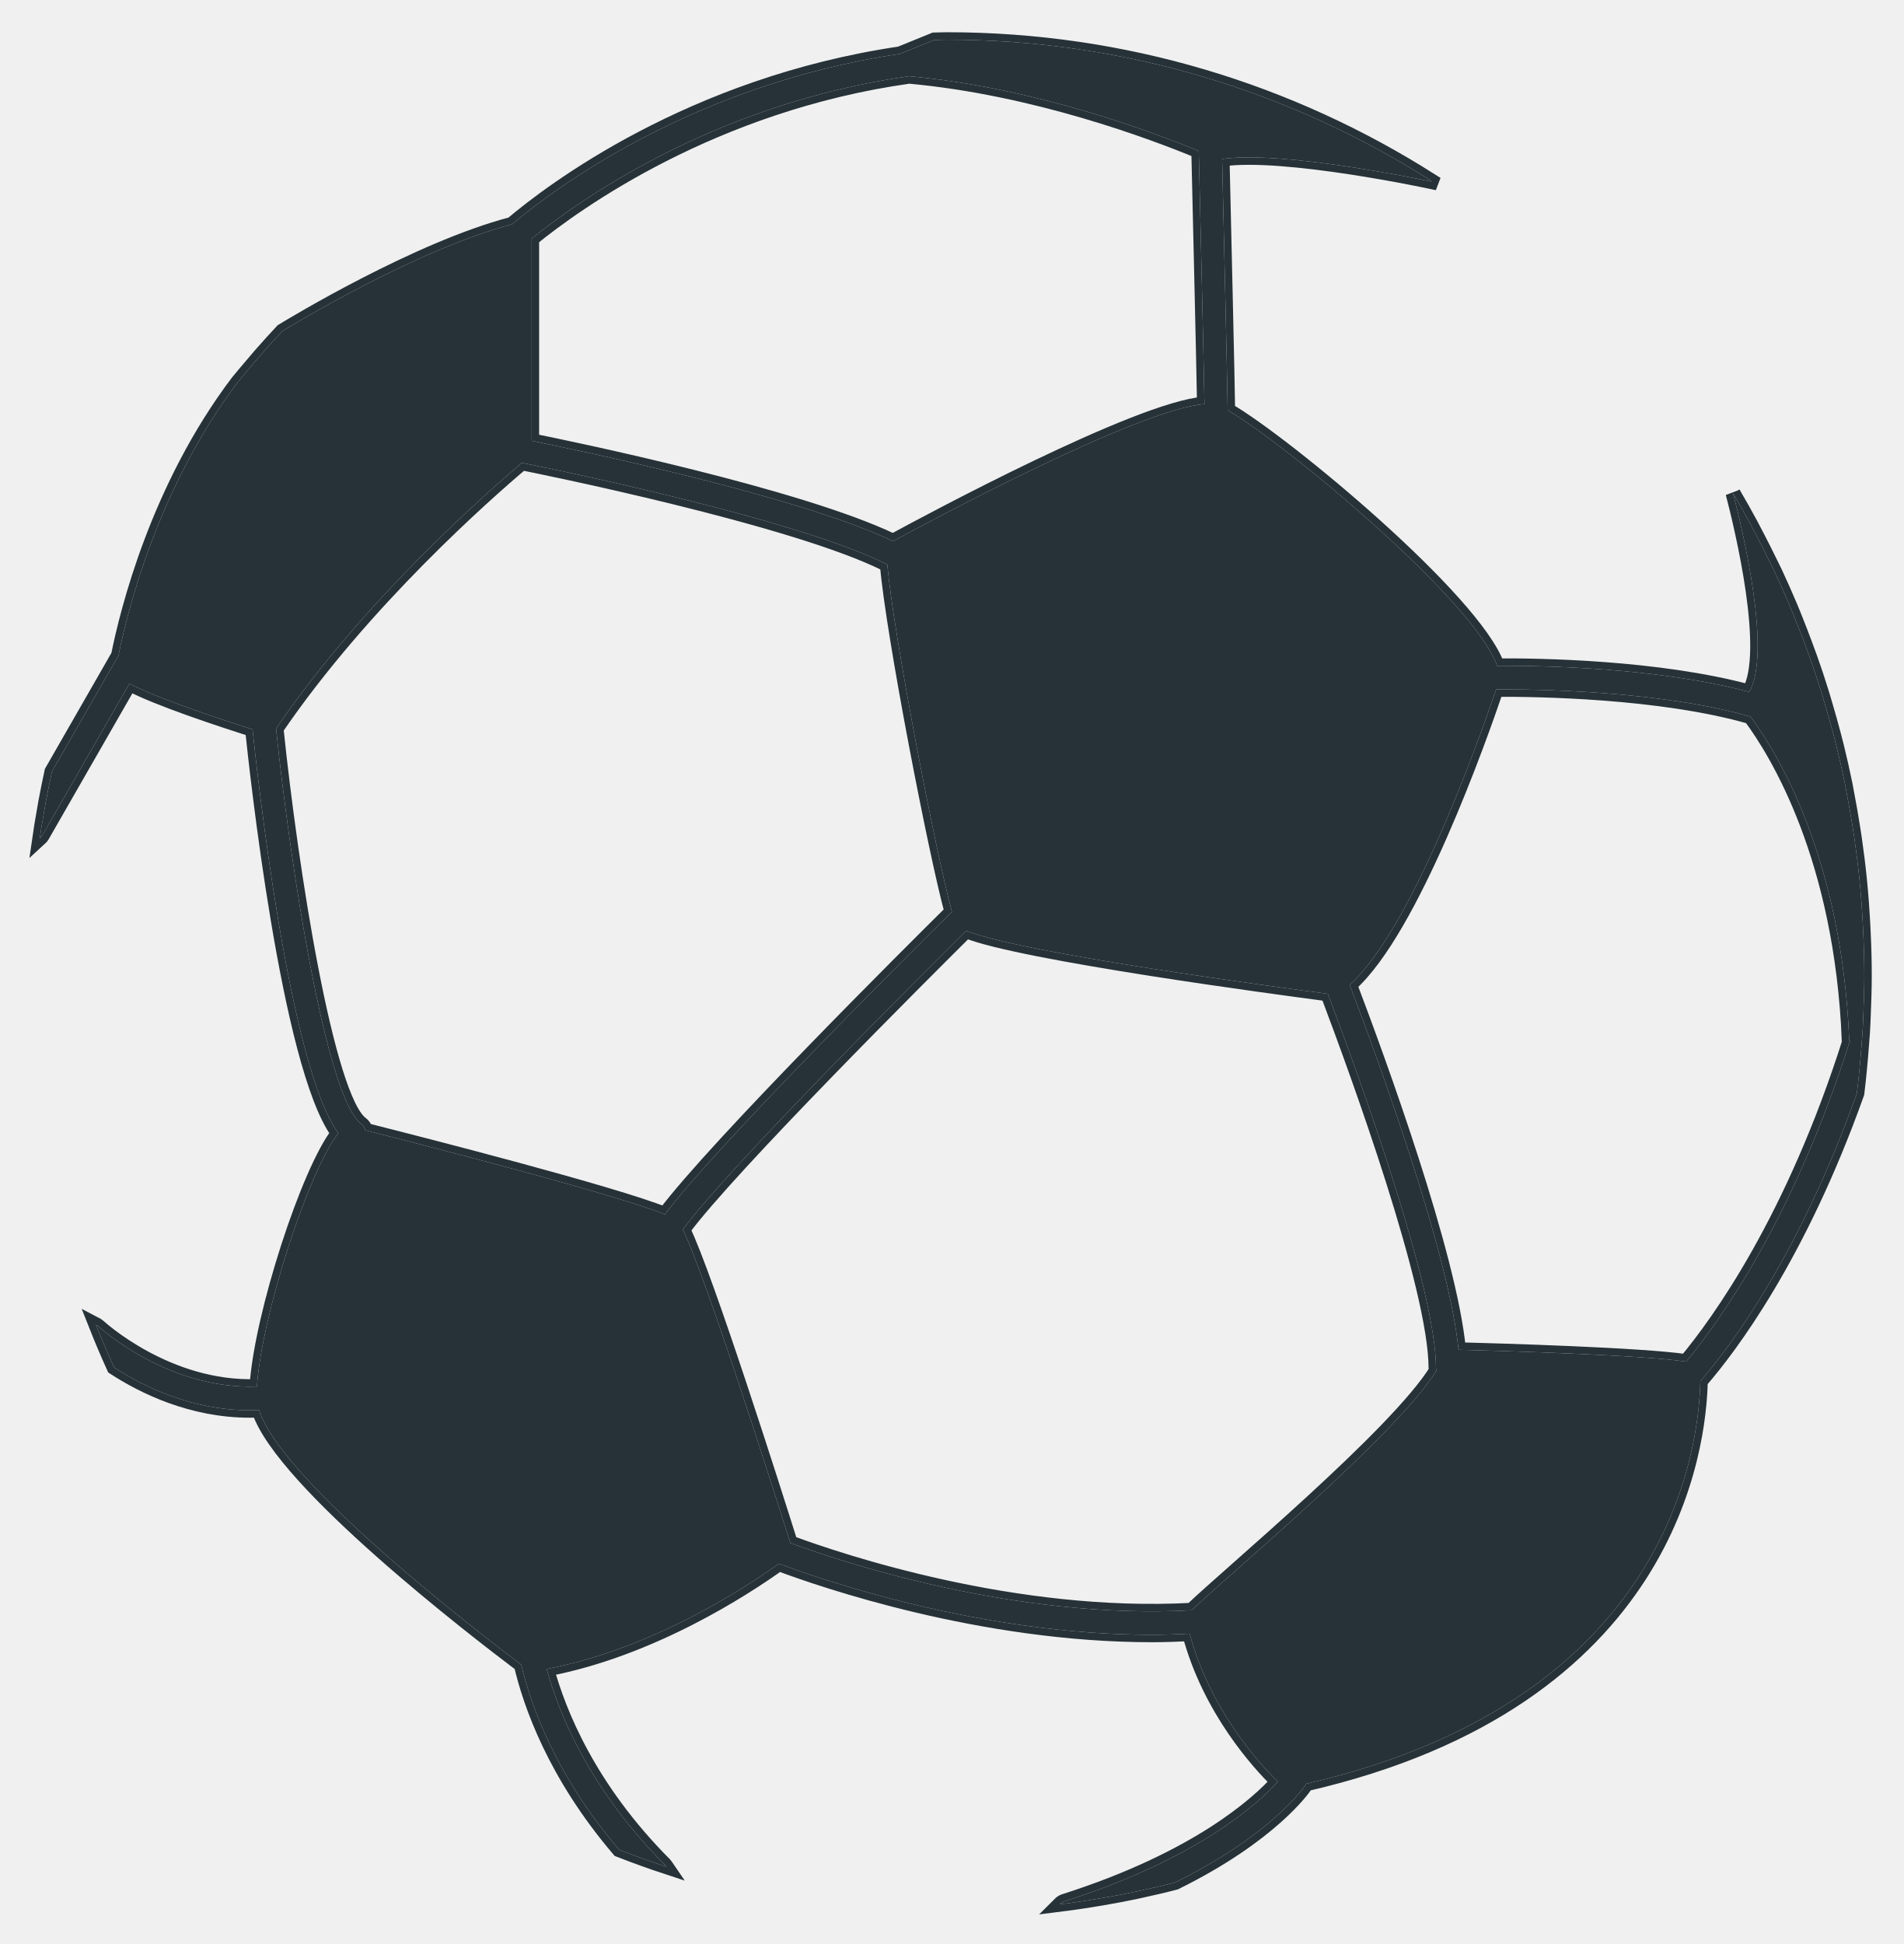
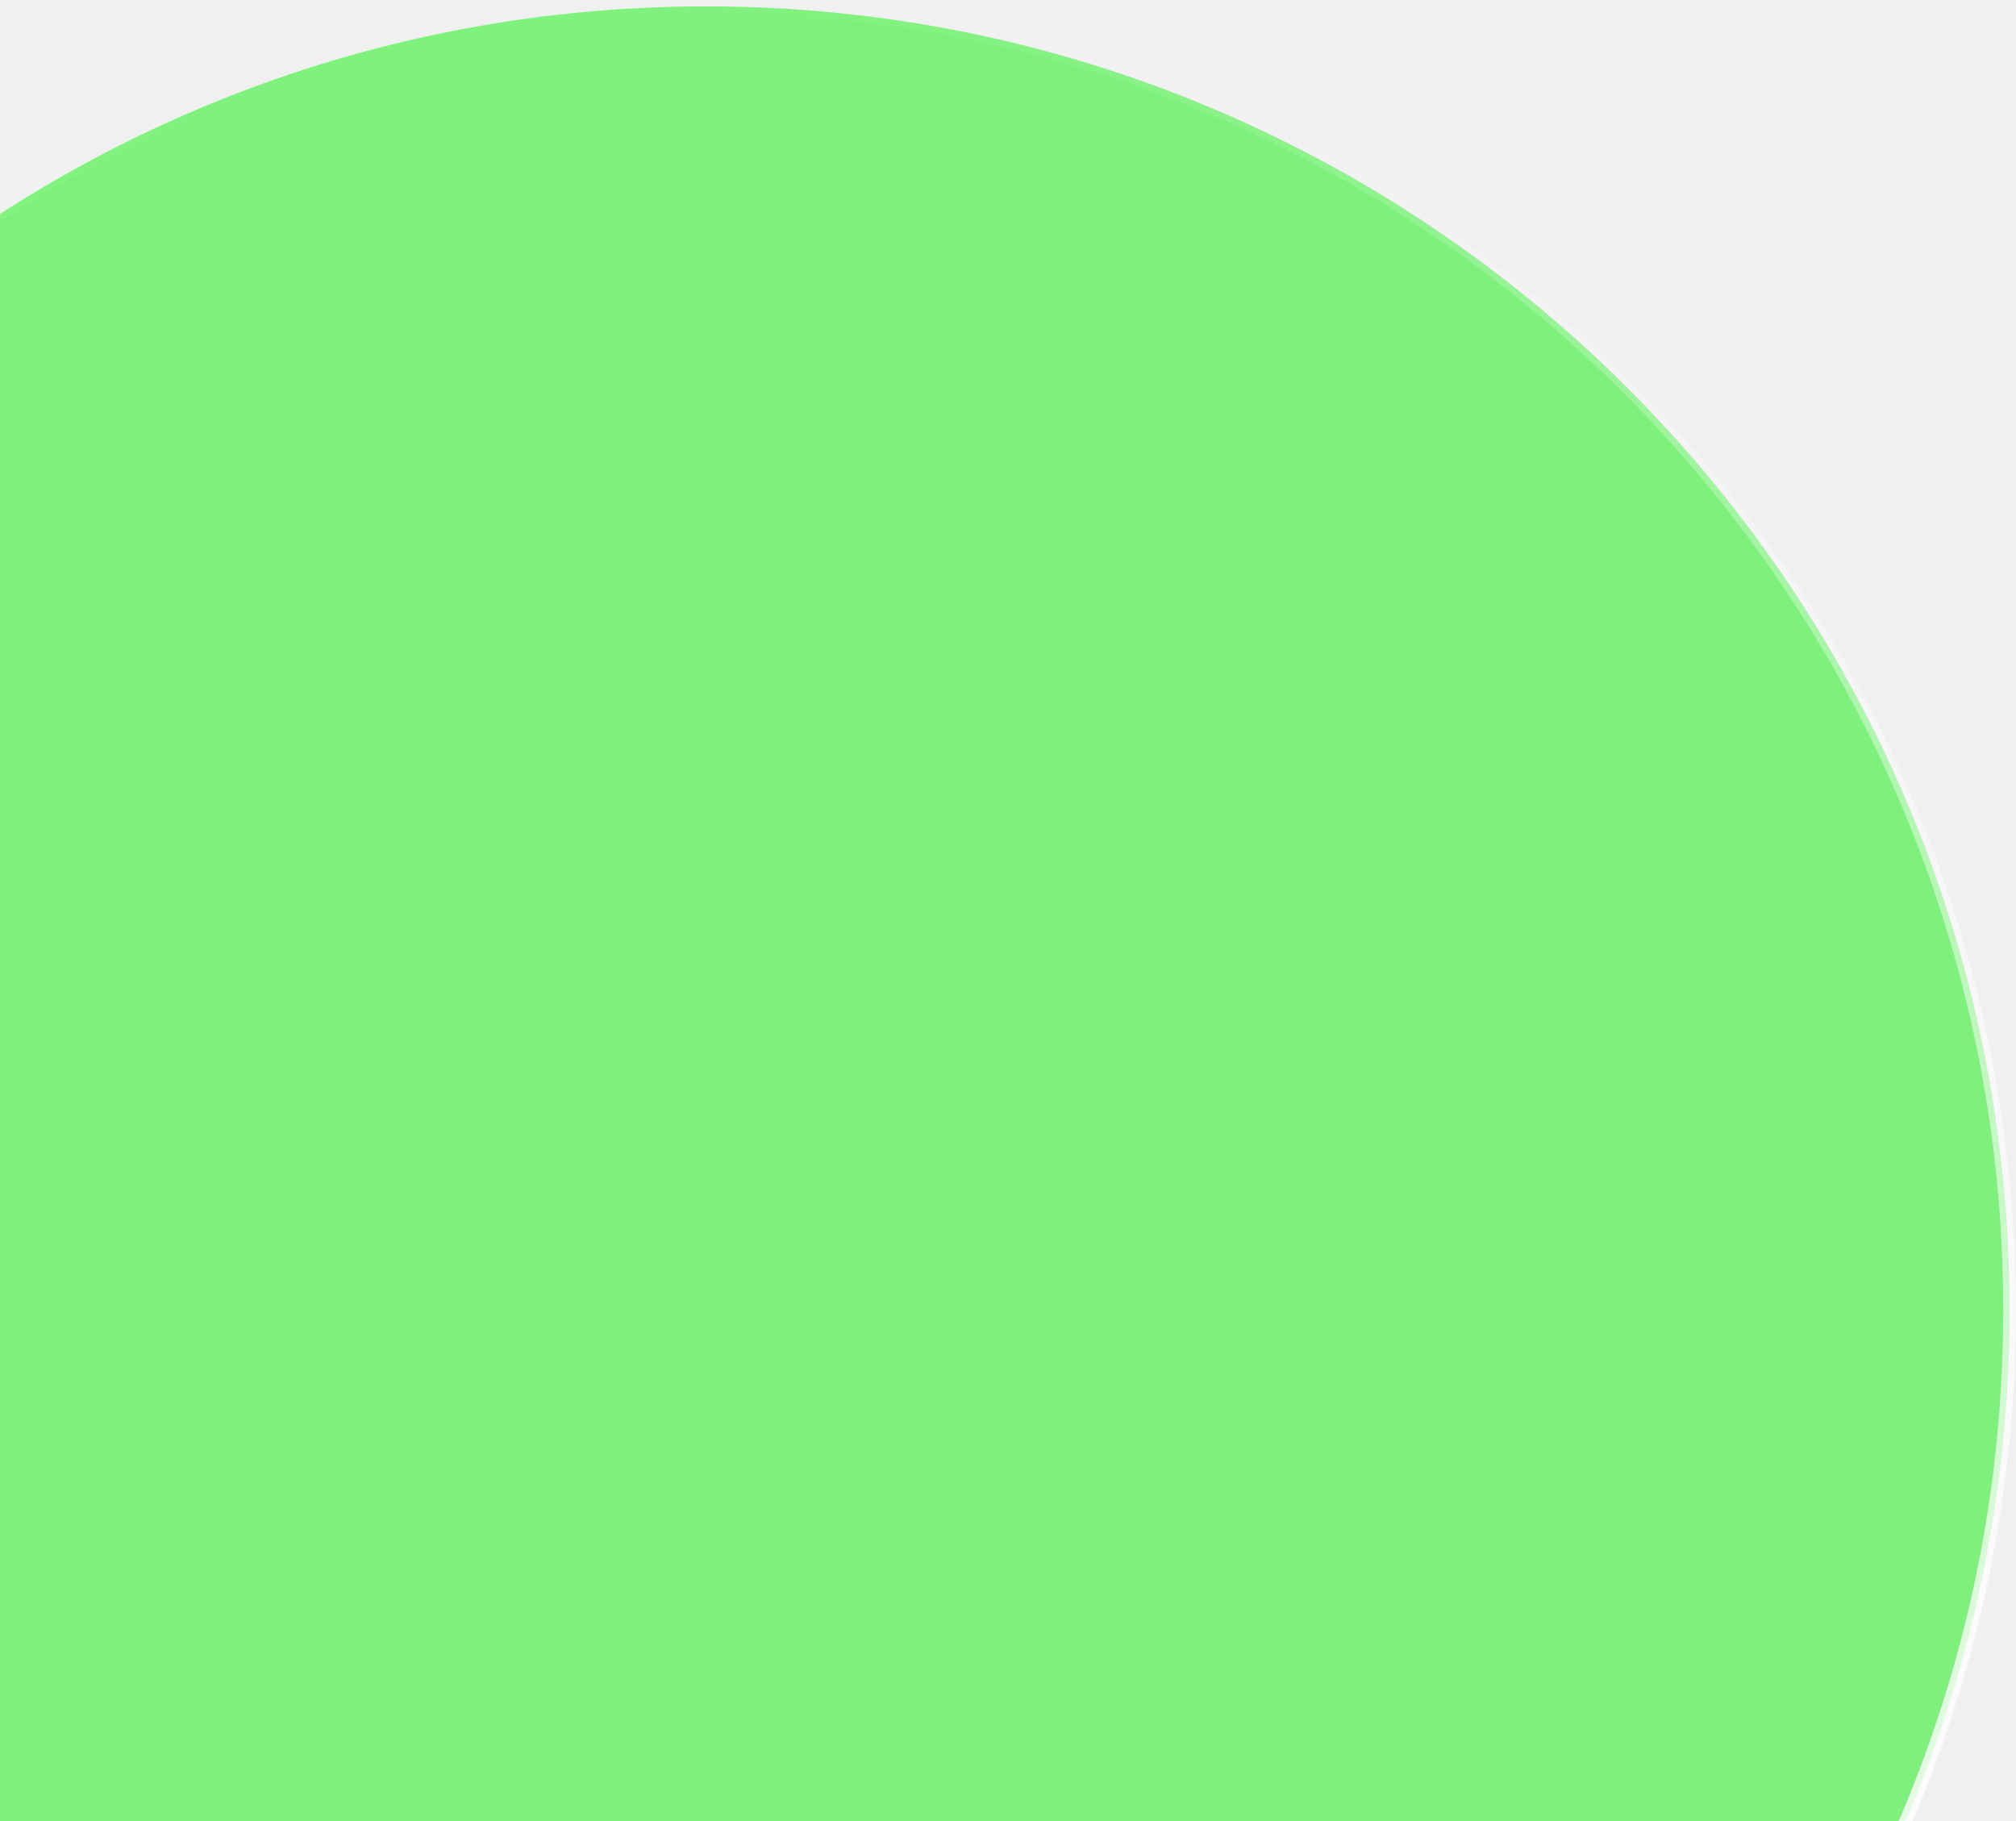
- <svg xmlns="http://www.w3.org/2000/svg" width="48" height="49" viewBox="0 0 48 49" fill="none">
-   <mask id="path-1-outside-1_10_3497" maskUnits="userSpaceOnUse" x="0" y="0" width="48" height="49" fill="black">
-     <rect fill="white" width="48" height="49" />
-     <path d="M22.688 1.358C17.413 2.139 13.896 4.819 12.908 5.654C10.537 6.275 7.402 8.172 7.119 8.344C6.937 8.539 6.757 8.738 6.58 8.939C6.502 9.03 6.424 9.122 6.345 9.215C6.229 9.352 6.112 9.488 5.998 9.628C3.977 12.299 3.208 15.421 2.987 16.523L1.309 19.448C1.254 19.699 1.204 19.951 1.156 20.204C1.139 20.297 1.123 20.392 1.107 20.486C1.07 20.703 1.031 20.919 1 21.138C1.023 21.117 1.045 21.093 1.062 21.064L3.263 17.229C3.97 17.606 5.567 18.131 6.367 18.385C6.463 19.307 7.275 26.869 8.53 28.564C7.785 29.506 6.595 33.148 6.478 34.949C4.209 35.029 2.496 33.445 2.478 33.428C2.462 33.412 2.441 33.403 2.42 33.392C2.564 33.755 2.715 34.113 2.876 34.467C3.622 34.952 4.835 35.547 6.299 35.547C6.375 35.547 6.453 35.543 6.53 35.541C7.119 37.345 11.999 41.1 13.142 41.96C13.368 42.93 13.98 44.715 15.608 46.623C15.999 46.775 16.394 46.919 16.795 47.051C16.784 47.035 16.777 47.017 16.762 47.003C14.84 45.078 14.079 43.157 13.782 42.068C16.419 41.569 18.765 40.038 19.637 39.414C20.738 39.826 24.737 41.206 29.041 41.206C29.356 41.206 29.674 41.194 29.992 41.179C30.506 43.096 31.744 44.448 32.216 44.908C31.721 45.455 30.205 46.85 26.832 47.925C26.786 47.939 26.748 47.968 26.716 48C27.132 47.948 27.544 47.884 27.952 47.811C28.063 47.791 28.175 47.772 28.285 47.75C28.438 47.721 28.591 47.688 28.743 47.656C29.039 47.591 29.333 47.524 29.625 47.448L29.629 47.447C32.051 46.25 32.863 45.063 32.906 44.999C32.913 44.987 32.915 44.975 32.92 44.964C42.122 42.847 42.828 36.464 42.866 34.815C43.607 33.961 45.352 31.657 46.813 27.556C46.859 27.173 46.897 26.786 46.926 26.398C46.935 26.272 46.947 26.145 46.955 26.017C46.964 25.873 46.97 25.73 46.975 25.586C46.988 25.256 47 24.925 47 24.59C47 24.228 46.99 23.869 46.973 23.512C46.969 23.416 46.964 23.322 46.959 23.228C46.941 22.911 46.919 22.595 46.888 22.282C46.884 22.238 46.881 22.196 46.876 22.152C46.841 21.806 46.797 21.464 46.748 21.122C46.734 21.024 46.718 20.927 46.703 20.83C46.659 20.553 46.611 20.278 46.558 20.004C46.544 19.929 46.531 19.852 46.516 19.777C46.45 19.453 46.376 19.131 46.298 18.81C46.272 18.707 46.245 18.605 46.218 18.501C46.154 18.259 46.087 18.019 46.016 17.78C45.986 17.681 45.959 17.582 45.928 17.483C45.835 17.181 45.736 16.882 45.63 16.586C45.591 16.476 45.55 16.367 45.51 16.259C45.431 16.048 45.351 15.837 45.267 15.629C45.221 15.514 45.176 15.399 45.127 15.285C45.009 15.006 44.886 14.729 44.759 14.456C44.707 14.345 44.651 14.235 44.597 14.125C44.505 13.936 44.411 13.749 44.314 13.563C44.252 13.443 44.189 13.322 44.125 13.202C43.984 12.942 43.84 12.685 43.691 12.431L43.69 12.429C43.917 13.3 44.676 16.433 44.1 17.442C41.775 16.816 38.774 16.776 37.744 16.783C37.152 15.125 32.396 11.177 30.95 10.34C30.946 9.806 30.839 5.254 30.81 4.008C32.369 3.78 36.073 4.575 36.073 4.575C36.075 4.569 36.078 4.564 36.081 4.557C32.536 2.305 28.354 1 23.872 1C23.764 1 23.659 1.006 23.551 1.008L22.688 1.358ZM9.213 28.491C9.196 28.428 9.163 28.37 9.107 28.329C8.227 27.684 7.325 21.894 6.96 18.364C9.146 15.158 12.268 12.417 13.158 11.666C13.491 11.732 20.046 13.048 22.37 14.231C22.517 15.969 23.602 21.539 23.998 22.982C23.068 23.901 18.06 28.881 16.762 30.61C15.448 30.082 10.733 28.875 9.213 28.491ZM37.717 17.376C38.704 17.371 41.855 17.409 44.132 18.064C44.805 18.971 46.433 21.618 46.62 26.229C46.62 26.229 46.628 26.228 46.64 26.226C45.209 30.746 43.325 33.34 42.508 34.32C41.376 34.153 37.877 34.05 36.769 34.021C36.539 31.63 34.759 26.753 34.025 24.822C35.595 23.428 37.298 18.612 37.717 17.376ZM33.476 25.05C34.251 27.098 36.202 32.458 36.202 34.487C36.202 34.508 36.21 34.526 36.214 34.546C35.216 36.168 30.906 39.749 30.043 40.588C25.563 40.831 21.18 39.355 19.923 38.89C19.533 37.651 17.797 32.18 17.214 30.991C18.376 29.415 23.309 24.5 24.357 23.46C25.744 24.023 32.261 24.89 33.476 25.05ZM30.365 10.185C28.697 10.312 23.384 13.168 22.513 13.642C20.135 12.498 14.427 11.318 13.404 11.111C13.404 9.991 13.404 7.146 13.404 6.015C14.5 5.124 17.957 2.618 22.92 1.921C26.094 2.209 29.072 3.33 30.221 3.806C30.238 4.519 30.348 9.149 30.365 10.185Z" />
-   </mask>
-   <path d="M22.688 1.358C17.413 2.139 13.896 4.819 12.908 5.654C10.537 6.275 7.402 8.172 7.119 8.344C6.937 8.539 6.757 8.738 6.58 8.939C6.502 9.03 6.424 9.122 6.345 9.215C6.229 9.352 6.112 9.488 5.998 9.628C3.977 12.299 3.208 15.421 2.987 16.523L1.309 19.448C1.254 19.699 1.204 19.951 1.156 20.204C1.139 20.297 1.123 20.392 1.107 20.486C1.07 20.703 1.031 20.919 1 21.138C1.023 21.117 1.045 21.093 1.062 21.064L3.263 17.229C3.97 17.606 5.567 18.131 6.367 18.385C6.463 19.307 7.275 26.869 8.53 28.564C7.785 29.506 6.595 33.148 6.478 34.949C4.209 35.029 2.496 33.445 2.478 33.428C2.462 33.412 2.441 33.403 2.42 33.392C2.564 33.755 2.715 34.113 2.876 34.467C3.622 34.952 4.835 35.547 6.299 35.547C6.375 35.547 6.453 35.543 6.53 35.541C7.119 37.345 11.999 41.1 13.142 41.96C13.368 42.93 13.98 44.715 15.608 46.623C15.999 46.775 16.394 46.919 16.795 47.051C16.784 47.035 16.777 47.017 16.762 47.003C14.84 45.078 14.079 43.157 13.782 42.068C16.419 41.569 18.765 40.038 19.637 39.414C20.738 39.826 24.737 41.206 29.041 41.206C29.356 41.206 29.674 41.194 29.992 41.179C30.506 43.096 31.744 44.448 32.216 44.908C31.721 45.455 30.205 46.85 26.832 47.925C26.786 47.939 26.748 47.968 26.716 48C27.132 47.948 27.544 47.884 27.952 47.811C28.063 47.791 28.175 47.772 28.285 47.75C28.438 47.721 28.591 47.688 28.743 47.656C29.039 47.591 29.333 47.524 29.625 47.448L29.629 47.447C32.051 46.25 32.863 45.063 32.906 44.999C32.913 44.987 32.915 44.975 32.92 44.964C42.122 42.847 42.828 36.464 42.866 34.815C43.607 33.961 45.352 31.657 46.813 27.556C46.859 27.173 46.897 26.786 46.926 26.398C46.935 26.272 46.947 26.145 46.955 26.017C46.964 25.873 46.97 25.73 46.975 25.586C46.988 25.256 47 24.925 47 24.59C47 24.228 46.99 23.869 46.973 23.512C46.969 23.416 46.964 23.322 46.959 23.228C46.941 22.911 46.919 22.595 46.888 22.282C46.884 22.238 46.881 22.196 46.876 22.152C46.841 21.806 46.797 21.464 46.748 21.122C46.734 21.024 46.718 20.927 46.703 20.83C46.659 20.553 46.611 20.278 46.558 20.004C46.544 19.929 46.531 19.852 46.516 19.777C46.45 19.453 46.376 19.131 46.298 18.81C46.272 18.707 46.245 18.605 46.218 18.501C46.154 18.259 46.087 18.019 46.016 17.78C45.986 17.681 45.959 17.582 45.928 17.483C45.835 17.181 45.736 16.882 45.63 16.586C45.591 16.476 45.55 16.367 45.51 16.259C45.431 16.048 45.351 15.837 45.267 15.629C45.221 15.514 45.176 15.399 45.127 15.285C45.009 15.006 44.886 14.729 44.759 14.456C44.707 14.345 44.651 14.235 44.597 14.125C44.505 13.936 44.411 13.749 44.314 13.563C44.252 13.443 44.189 13.322 44.125 13.202C43.984 12.942 43.84 12.685 43.691 12.431L43.69 12.429C43.917 13.3 44.676 16.433 44.1 17.442C41.775 16.816 38.774 16.776 37.744 16.783C37.152 15.125 32.396 11.177 30.95 10.34C30.946 9.806 30.839 5.254 30.81 4.008C32.369 3.78 36.073 4.575 36.073 4.575C36.075 4.569 36.078 4.564 36.081 4.557C32.536 2.305 28.354 1 23.872 1C23.764 1 23.659 1.006 23.551 1.008L22.688 1.358ZM9.213 28.491C9.196 28.428 9.163 28.37 9.107 28.329C8.227 27.684 7.325 21.894 6.96 18.364C9.146 15.158 12.268 12.417 13.158 11.666C13.491 11.732 20.046 13.048 22.37 14.231C22.517 15.969 23.602 21.539 23.998 22.982C23.068 23.901 18.06 28.881 16.762 30.61C15.448 30.082 10.733 28.875 9.213 28.491ZM37.717 17.376C38.704 17.371 41.855 17.409 44.132 18.064C44.805 18.971 46.433 21.618 46.62 26.229C46.62 26.229 46.628 26.228 46.64 26.226C45.209 30.746 43.325 33.34 42.508 34.32C41.376 34.153 37.877 34.05 36.769 34.021C36.539 31.63 34.759 26.753 34.025 24.822C35.595 23.428 37.298 18.612 37.717 17.376ZM33.476 25.05C34.251 27.098 36.202 32.458 36.202 34.487C36.202 34.508 36.21 34.526 36.214 34.546C35.216 36.168 30.906 39.749 30.043 40.588C25.563 40.831 21.18 39.355 19.923 38.89C19.533 37.651 17.797 32.18 17.214 30.991C18.376 29.415 23.309 24.5 24.357 23.46C25.744 24.023 32.261 24.89 33.476 25.05ZM30.365 10.185C28.697 10.312 23.384 13.168 22.513 13.642C20.135 12.498 14.427 11.318 13.404 11.111C13.404 9.991 13.404 7.146 13.404 6.015C14.5 5.124 17.957 2.618 22.92 1.921C26.094 2.209 29.072 3.33 30.221 3.806C30.238 4.519 30.348 9.149 30.365 10.185Z" fill="#263238" />
-   <path d="M22.688 1.358C17.413 2.139 13.896 4.819 12.908 5.654C10.537 6.275 7.402 8.172 7.119 8.344C6.937 8.539 6.757 8.738 6.58 8.939C6.502 9.03 6.424 9.122 6.345 9.215C6.229 9.352 6.112 9.488 5.998 9.628C3.977 12.299 3.208 15.421 2.987 16.523L1.309 19.448C1.254 19.699 1.204 19.951 1.156 20.204C1.139 20.297 1.123 20.392 1.107 20.486C1.07 20.703 1.031 20.919 1 21.138C1.023 21.117 1.045 21.093 1.062 21.064L3.263 17.229C3.97 17.606 5.567 18.131 6.367 18.385C6.463 19.307 7.275 26.869 8.53 28.564C7.785 29.506 6.595 33.148 6.478 34.949C4.209 35.029 2.496 33.445 2.478 33.428C2.462 33.412 2.441 33.403 2.42 33.392C2.564 33.755 2.715 34.113 2.876 34.467C3.622 34.952 4.835 35.547 6.299 35.547C6.375 35.547 6.453 35.543 6.53 35.541C7.119 37.345 11.999 41.1 13.142 41.96C13.368 42.93 13.98 44.715 15.608 46.623C15.999 46.775 16.394 46.919 16.795 47.051C16.784 47.035 16.777 47.017 16.762 47.003C14.84 45.078 14.079 43.157 13.782 42.068C16.419 41.569 18.765 40.038 19.637 39.414C20.738 39.826 24.737 41.206 29.041 41.206C29.356 41.206 29.674 41.194 29.992 41.179C30.506 43.096 31.744 44.448 32.216 44.908C31.721 45.455 30.205 46.85 26.832 47.925C26.786 47.939 26.748 47.968 26.716 48C27.132 47.948 27.544 47.884 27.952 47.811C28.063 47.791 28.175 47.772 28.285 47.75C28.438 47.721 28.591 47.688 28.743 47.656C29.039 47.591 29.333 47.524 29.625 47.448L29.629 47.447C32.051 46.25 32.863 45.063 32.906 44.999C32.913 44.987 32.915 44.975 32.92 44.964C42.122 42.847 42.828 36.464 42.866 34.815C43.607 33.961 45.352 31.657 46.813 27.556C46.859 27.173 46.897 26.786 46.926 26.398C46.935 26.272 46.947 26.145 46.955 26.017C46.964 25.873 46.97 25.73 46.975 25.586C46.988 25.256 47 24.925 47 24.59C47 24.228 46.99 23.869 46.973 23.512C46.969 23.416 46.964 23.322 46.959 23.228C46.941 22.911 46.919 22.595 46.888 22.282C46.884 22.238 46.881 22.196 46.876 22.152C46.841 21.806 46.797 21.464 46.748 21.122C46.734 21.024 46.718 20.927 46.703 20.83C46.659 20.553 46.611 20.278 46.558 20.004C46.544 19.929 46.531 19.852 46.516 19.777C46.45 19.453 46.376 19.131 46.298 18.81C46.272 18.707 46.245 18.605 46.218 18.501C46.154 18.259 46.087 18.019 46.016 17.78C45.986 17.681 45.959 17.582 45.928 17.483C45.835 17.181 45.736 16.882 45.63 16.586C45.591 16.476 45.55 16.367 45.51 16.259C45.431 16.048 45.351 15.837 45.267 15.629C45.221 15.514 45.176 15.399 45.127 15.285C45.009 15.006 44.886 14.729 44.759 14.456C44.707 14.345 44.651 14.235 44.597 14.125C44.505 13.936 44.411 13.749 44.314 13.563C44.252 13.443 44.189 13.322 44.125 13.202C43.984 12.942 43.84 12.685 43.691 12.431L43.69 12.429C43.917 13.3 44.676 16.433 44.1 17.442C41.775 16.816 38.774 16.776 37.744 16.783C37.152 15.125 32.396 11.177 30.95 10.34C30.946 9.806 30.839 5.254 30.81 4.008C32.369 3.78 36.073 4.575 36.073 4.575C36.075 4.569 36.078 4.564 36.081 4.557C32.536 2.305 28.354 1 23.872 1C23.764 1 23.659 1.006 23.551 1.008L22.688 1.358ZM9.213 28.491C9.196 28.428 9.163 28.37 9.107 28.329C8.227 27.684 7.325 21.894 6.96 18.364C9.146 15.158 12.268 12.417 13.158 11.666C13.491 11.732 20.046 13.048 22.37 14.231C22.517 15.969 23.602 21.539 23.998 22.982C23.068 23.901 18.06 28.881 16.762 30.61C15.448 30.082 10.733 28.875 9.213 28.491ZM37.717 17.376C38.704 17.371 41.855 17.409 44.132 18.064C44.805 18.971 46.433 21.618 46.62 26.229C46.62 26.229 46.628 26.228 46.64 26.226C45.209 30.746 43.325 33.34 42.508 34.32C41.376 34.153 37.877 34.05 36.769 34.021C36.539 31.63 34.759 26.753 34.025 24.822C35.595 23.428 37.298 18.612 37.717 17.376ZM33.476 25.05C34.251 27.098 36.202 32.458 36.202 34.487C36.202 34.508 36.21 34.526 36.214 34.546C35.216 36.168 30.906 39.749 30.043 40.588C25.563 40.831 21.18 39.355 19.923 38.89C19.533 37.651 17.797 32.18 17.214 30.991C18.376 29.415 23.309 24.5 24.357 23.46C25.744 24.023 32.261 24.89 33.476 25.05ZM30.365 10.185C28.697 10.312 23.384 13.168 22.513 13.642C20.135 12.498 14.427 11.318 13.404 11.111C13.404 9.991 13.404 7.146 13.404 6.015C14.5 5.124 17.957 2.618 22.92 1.921C26.094 2.209 29.072 3.33 30.221 3.806C30.238 4.519 30.348 9.149 30.365 10.185Z" stroke="#263238" stroke-width="0.375" mask="url(#path-1-outside-1_10_3497)" />
+ <svg xmlns="http://www.w3.org/2000/svg" width="237" height="214" viewBox="0 0 237 214" fill="none">
+   <circle cx="83" cy="154" r="153.25" fill="#7DF17B" stroke="url(#paint0_linear_0_205)" stroke-width="1.5" />
+   <defs>
+     <linearGradient id="paint0_linear_0_205" x1="112.5" y1="301.5" x2="53" y2="-1.76288e-05" gradientUnits="userSpaceOnUse">
+       <stop stop-color="white" />
+       <stop offset="1" stop-color="white" stop-opacity="0" />
+     </linearGradient>
+   </defs>
</svg>
